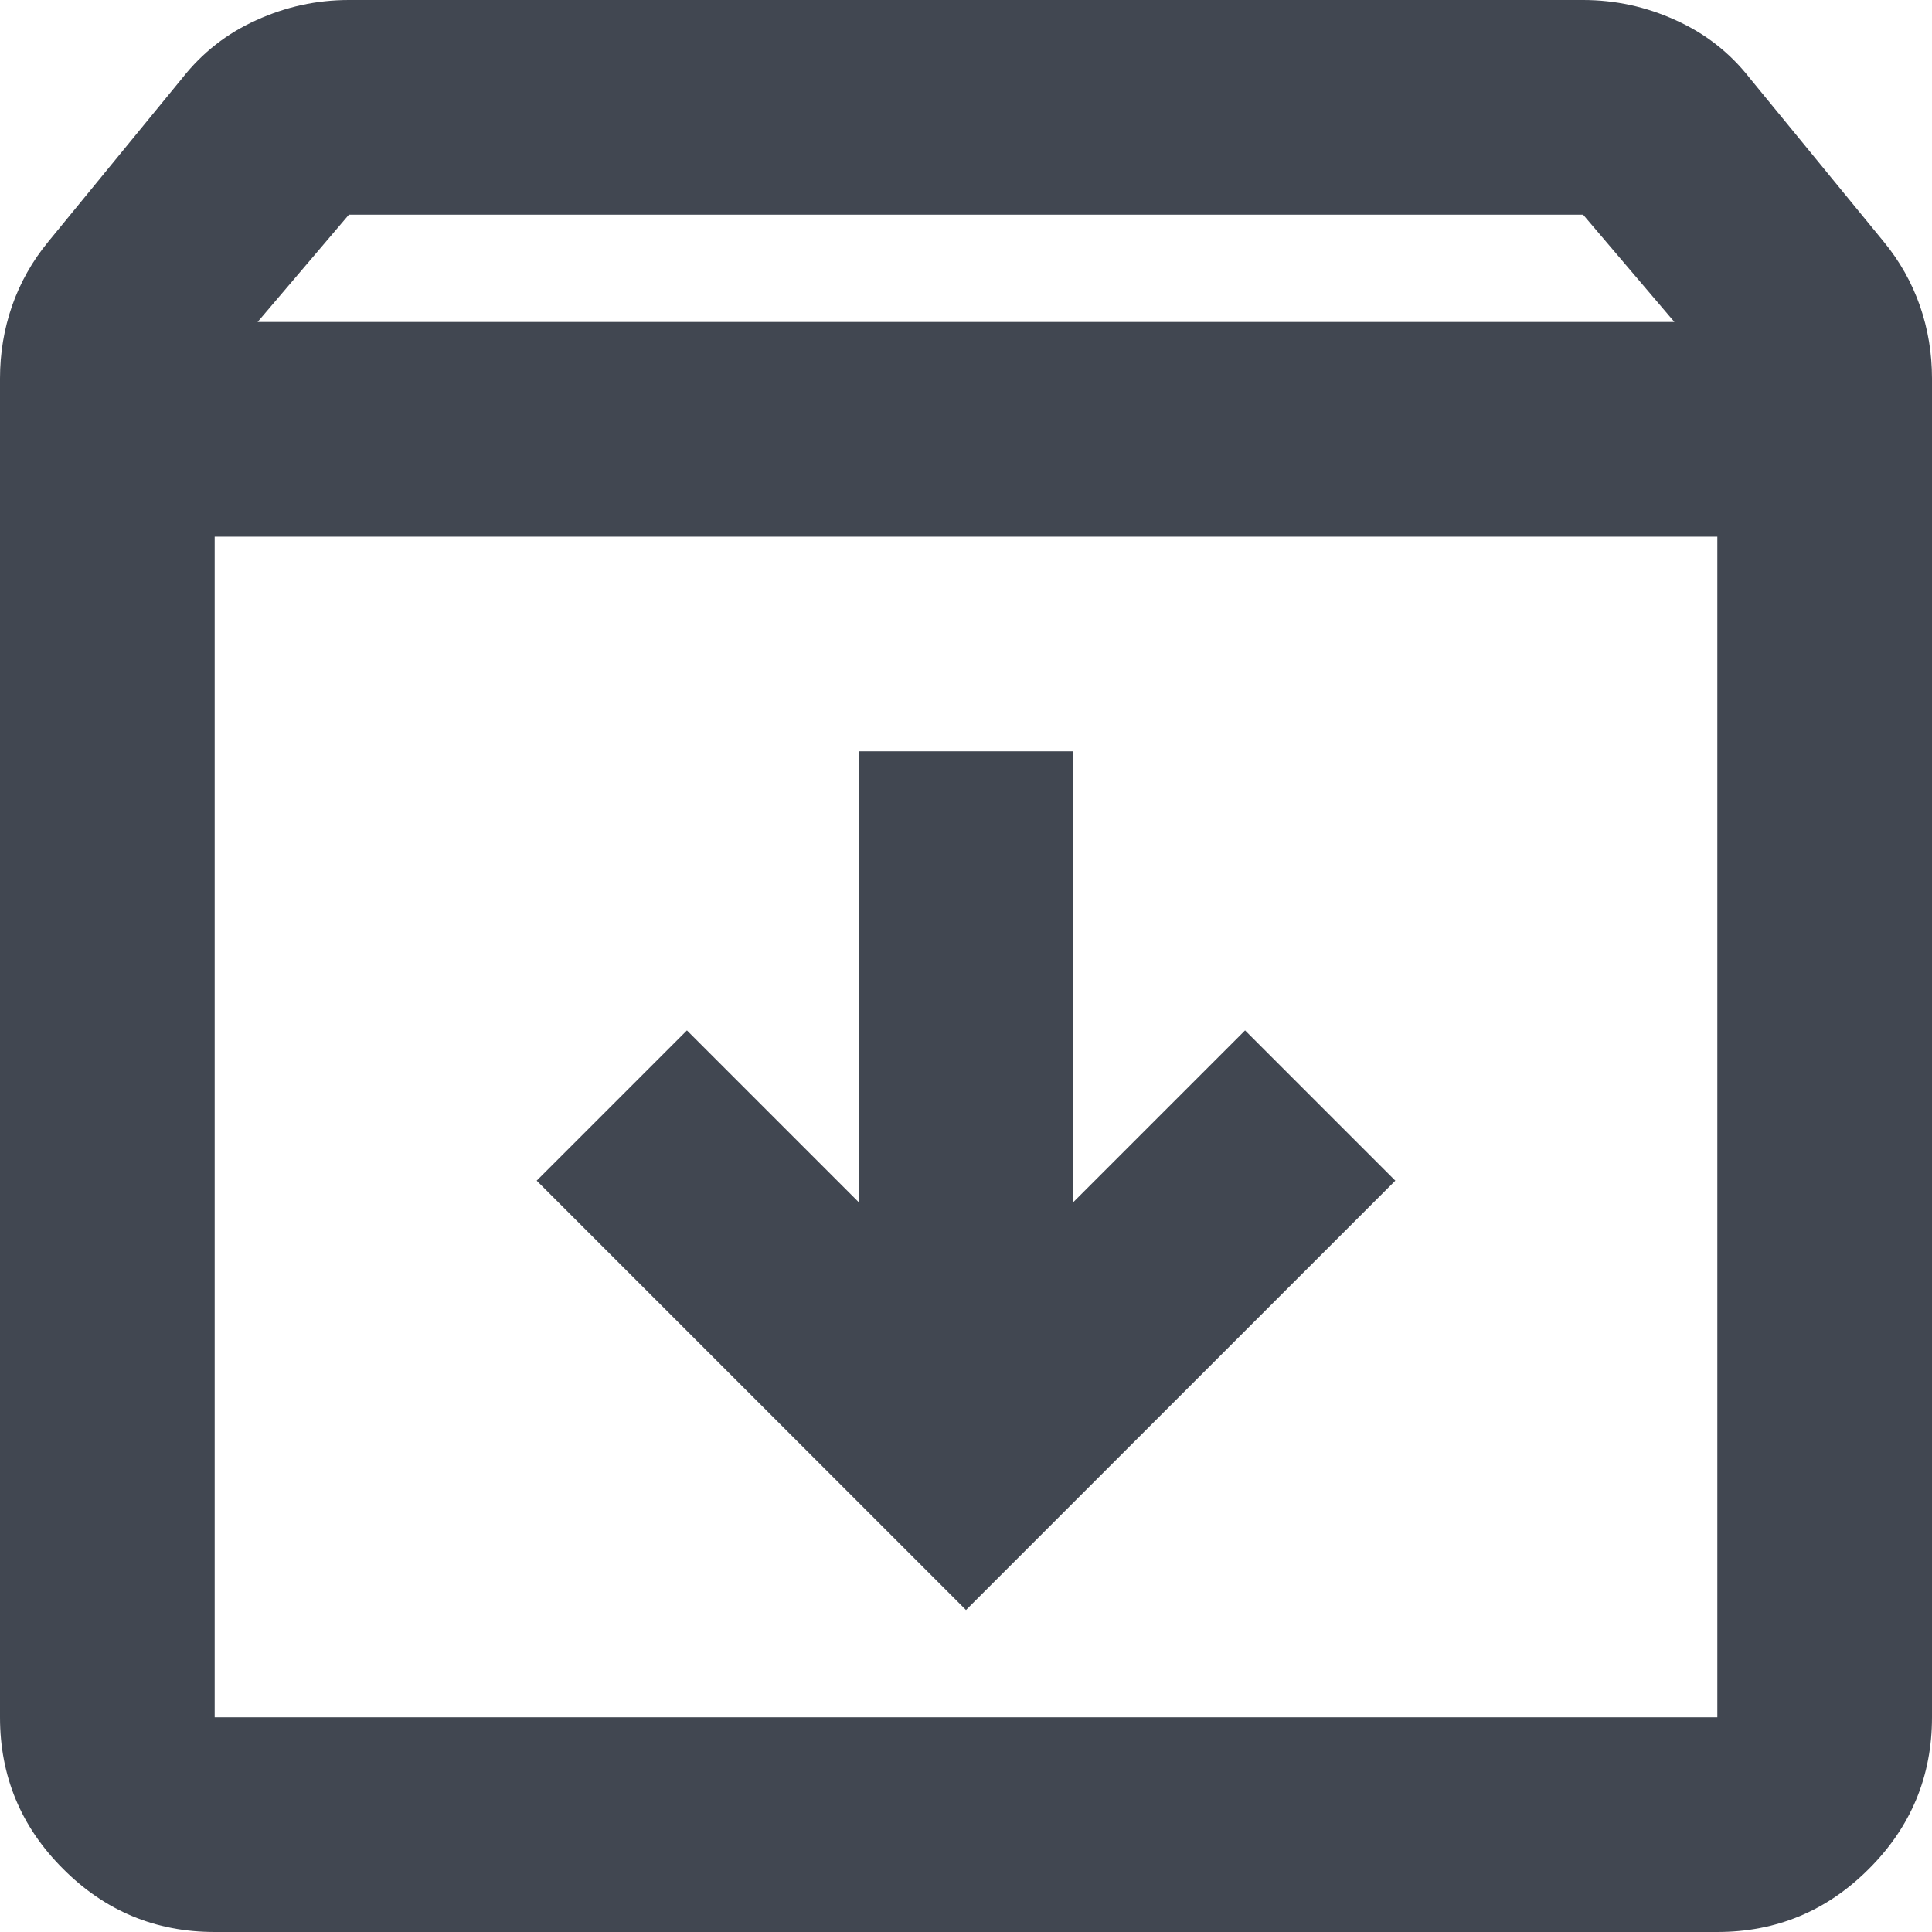
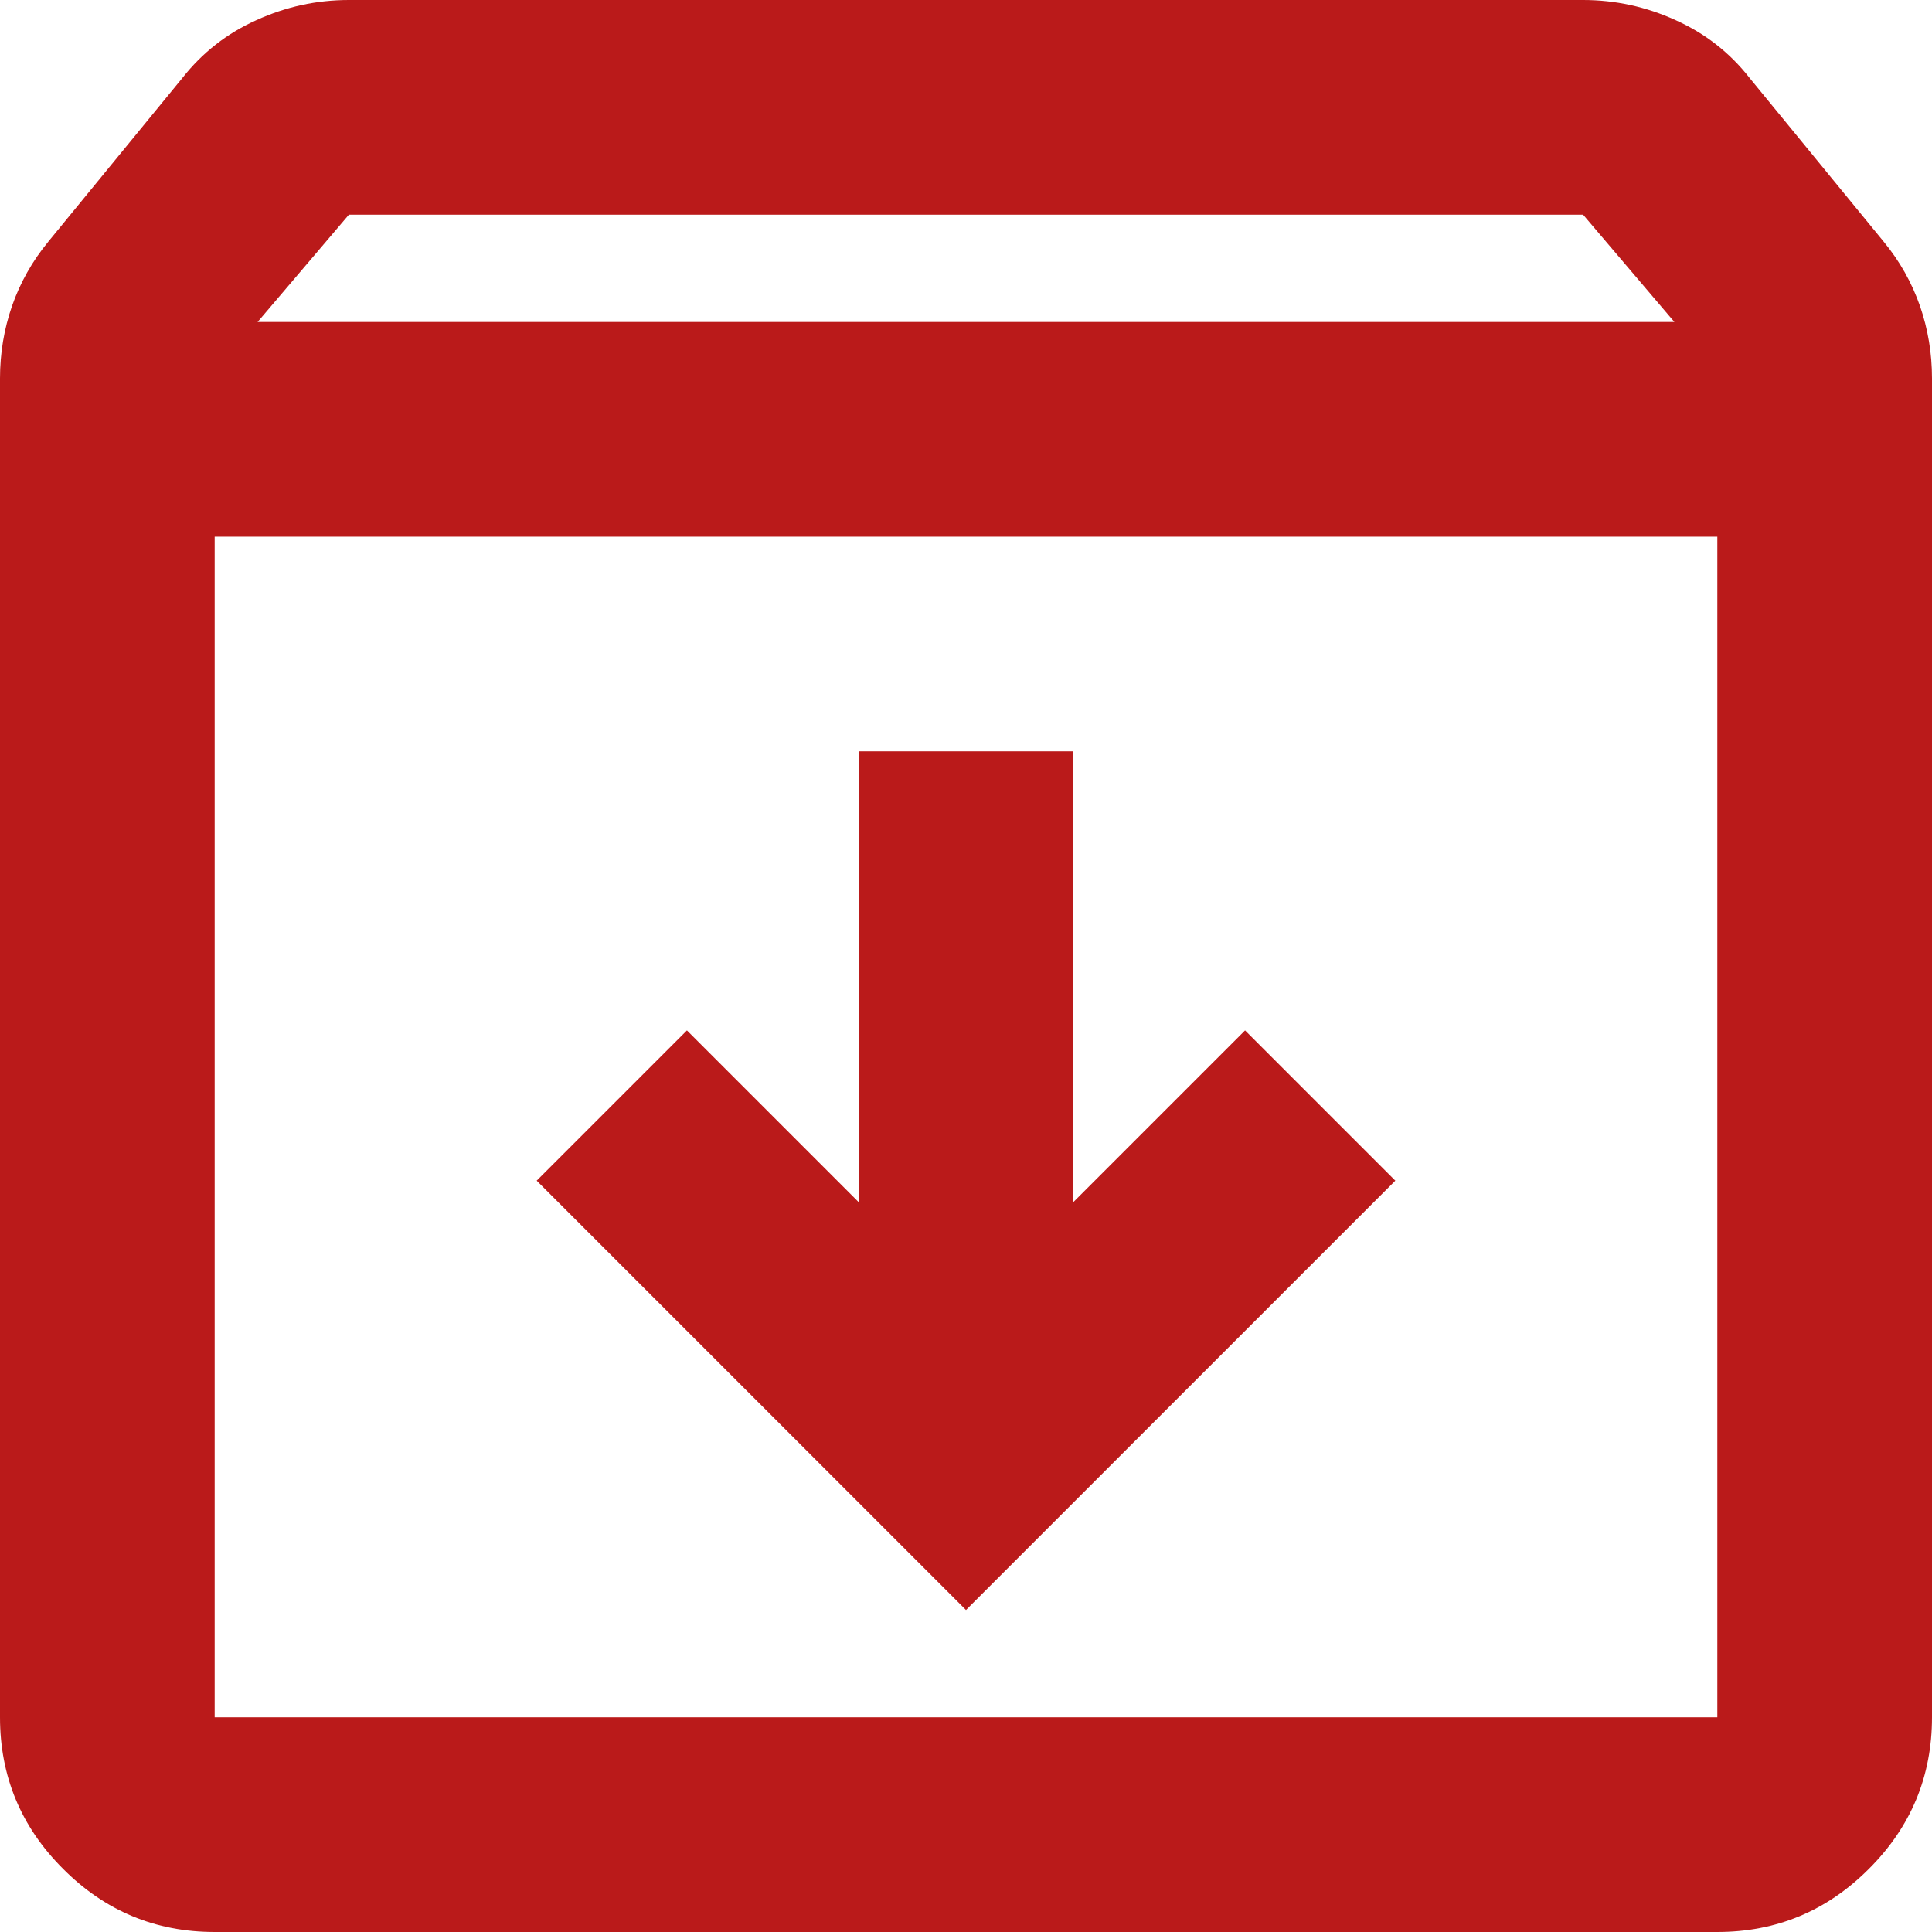
<svg xmlns="http://www.w3.org/2000/svg" preserveAspectRatio="none" overflow="visible" style="display: block;" width="13.5" height="13.5" viewBox="0 0 13.5 13.5" fill="none">
  <g id="Container">
-     <path id="Icon" d="M6.75 11.25L9.75 8.25L8.7 7.2L7.5 8.4V5.25H6V8.4L4.8 7.2L3.75 8.25L6.75 11.25V11.25M1.5 3.75V12V12V12H12V12V12V3.75H1.5V3.75M1.5 13.5C1.087 13.5 0.734 13.353 0.441 13.059C0.147 12.766 0 12.412 0 12V2.644C0 2.469 0.028 2.3 0.084 2.138C0.141 1.975 0.225 1.825 0.338 1.688L1.275 0.544C1.413 0.369 1.584 0.234 1.791 0.141C1.997 0.047 2.212 0 2.438 0H11.062C11.287 0 11.503 0.047 11.709 0.141C11.916 0.234 12.088 0.369 12.225 0.544L13.162 1.688C13.275 1.825 13.359 1.975 13.416 2.138C13.472 2.3 13.5 2.469 13.5 2.644V12C13.5 12.412 13.353 12.766 13.059 13.059C12.766 13.353 12.412 13.5 12 13.5H1.5V13.5M1.8 2.25H11.7L11.062 1.5V1.5V1.5H2.438V1.5V1.5L1.8 2.25V2.25M6.75 7.875V7.875V7.875V7.875V7.875V7.875V7.875V7.875V7.875V7.875" fill="#414751" />
+     <path id="Icon" d="M6.75 11.25L9.75 8.25L8.7 7.2L7.5 8.4V5.25H6V8.4L4.8 7.2L3.75 8.25L6.75 11.25V11.25M1.5 3.75V12V12V12H12V12V12V3.75H1.5V3.75M1.5 13.5C1.087 13.5 0.734 13.353 0.441 13.059C0.147 12.766 0 12.412 0 12V2.644C0 2.469 0.028 2.3 0.084 2.138C0.141 1.975 0.225 1.825 0.338 1.688L1.275 0.544C1.413 0.369 1.584 0.234 1.791 0.141C1.997 0.047 2.212 0 2.438 0H11.062C11.287 0 11.503 0.047 11.709 0.141C11.916 0.234 12.088 0.369 12.225 0.544L13.162 1.688C13.275 1.825 13.359 1.975 13.416 2.138C13.472 2.3 13.5 2.469 13.5 2.644V12C13.5 12.412 13.353 12.766 13.059 13.059C12.766 13.353 12.412 13.5 12 13.5H1.5V13.5M1.8 2.25H11.7L11.062 1.5V1.5V1.5H2.438V1.5V1.5L1.8 2.25V2.25M6.75 7.875V7.875V7.875V7.875V7.875V7.875V7.875V7.875V7.875V7.875" fill="#BA1A1A" />
  </g>
</svg>
